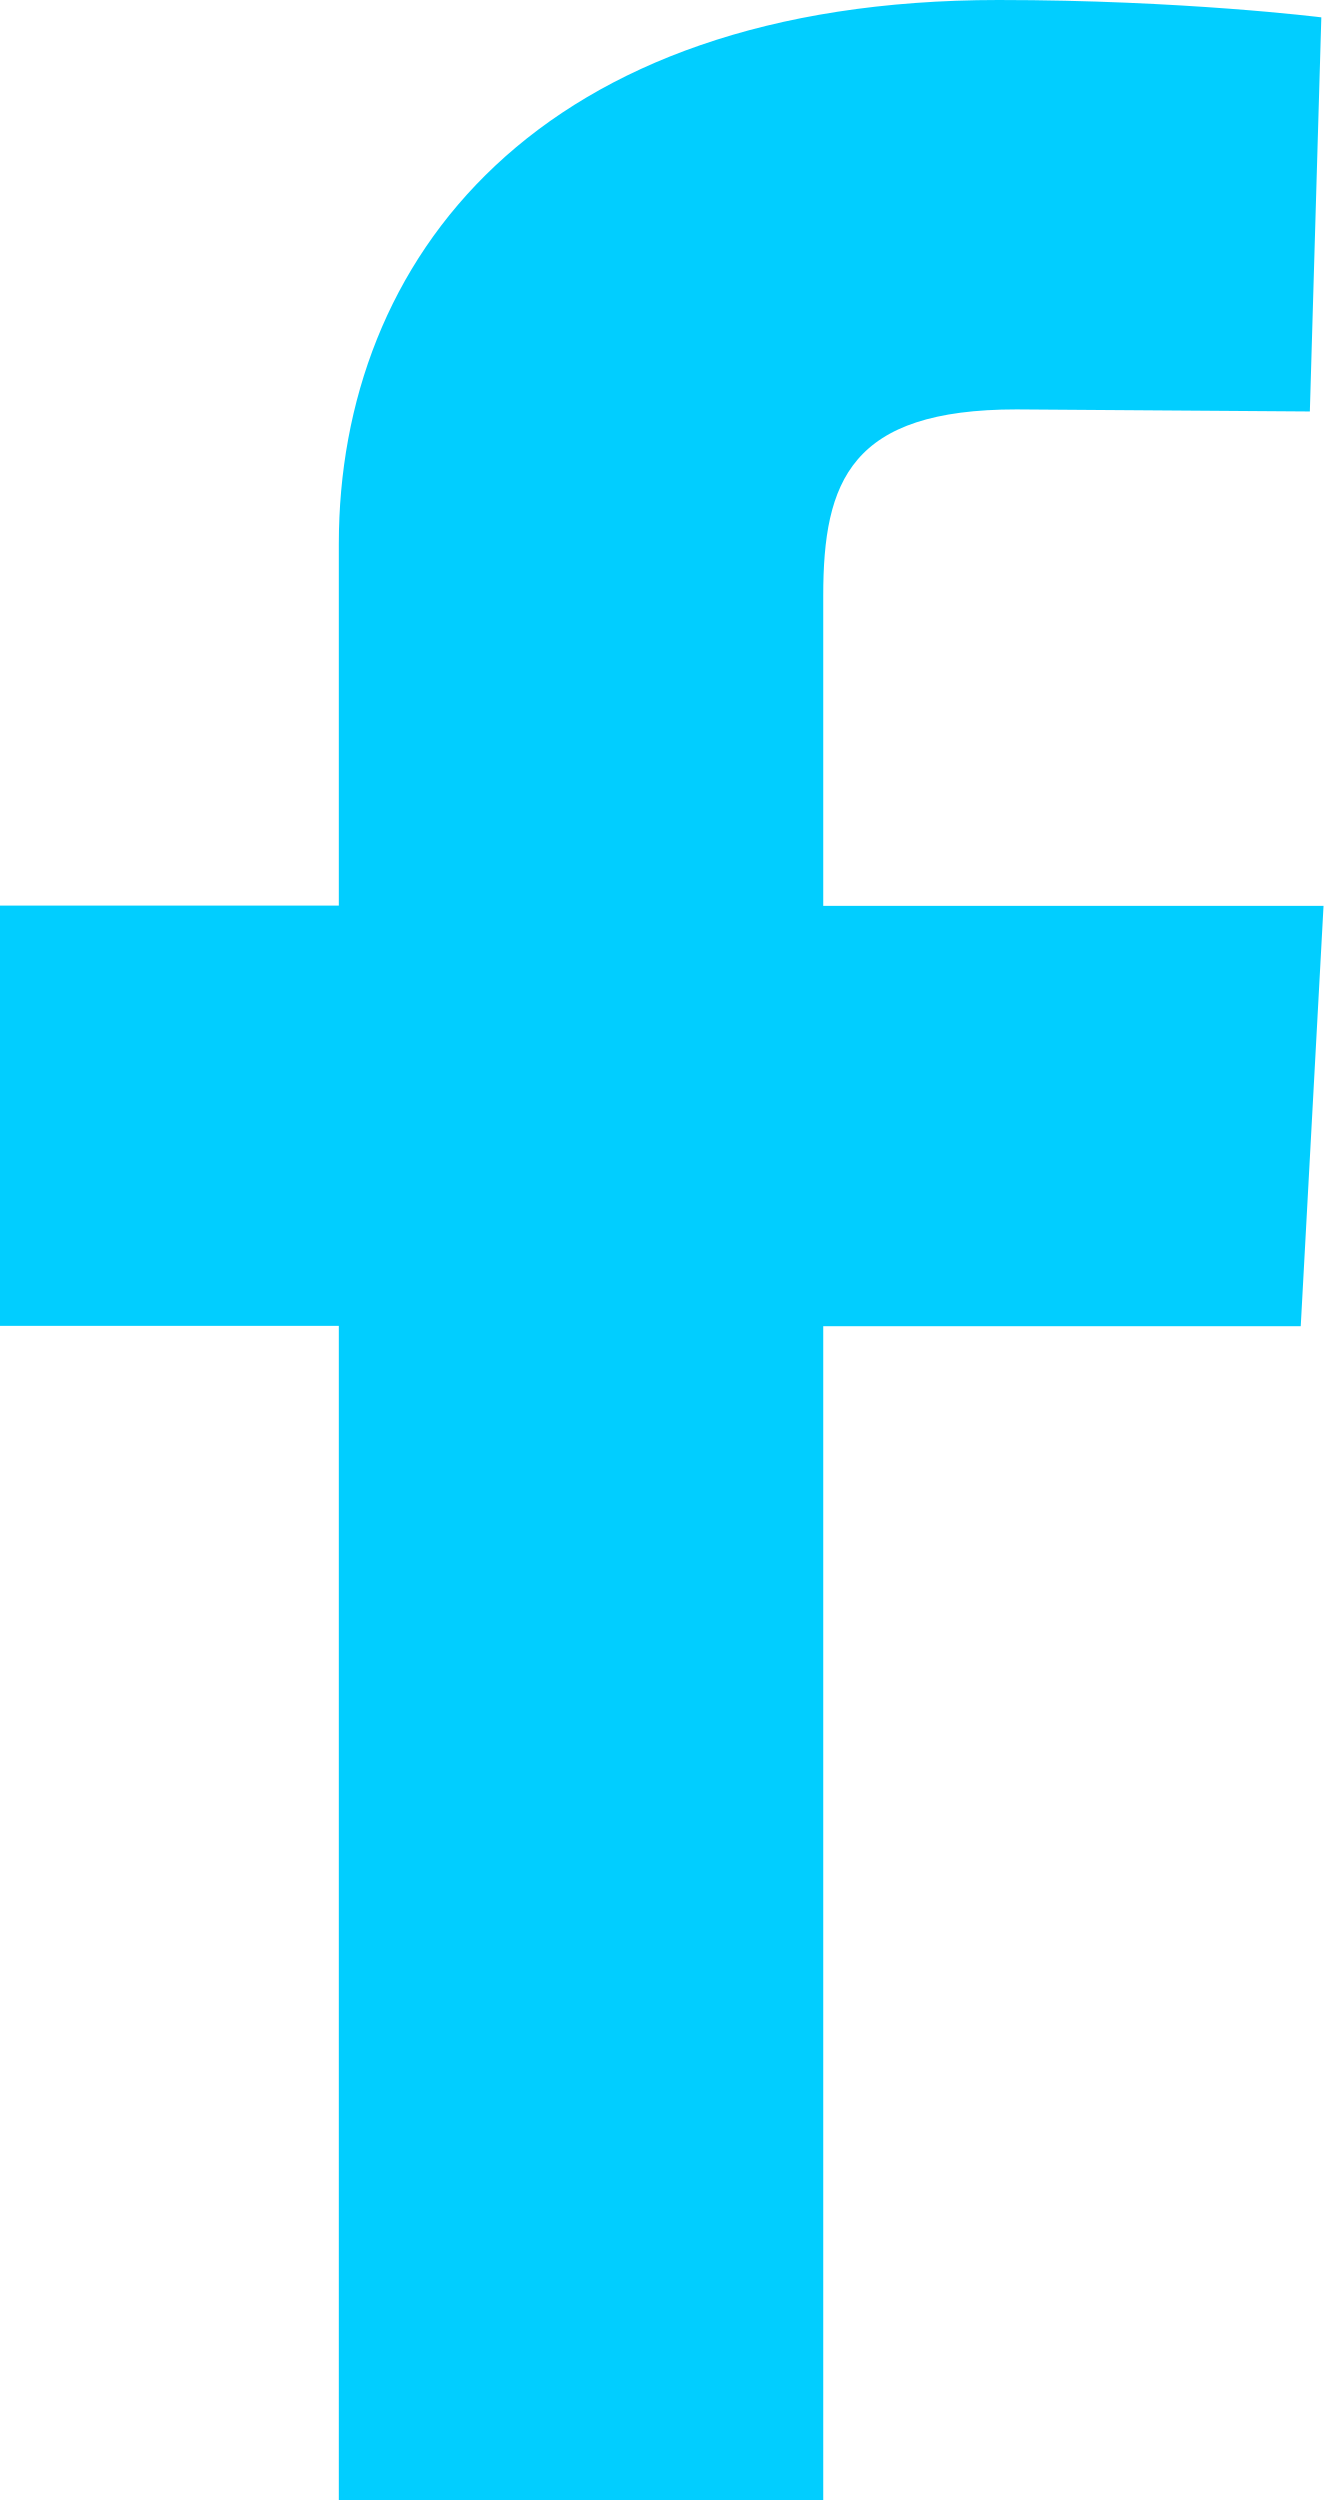
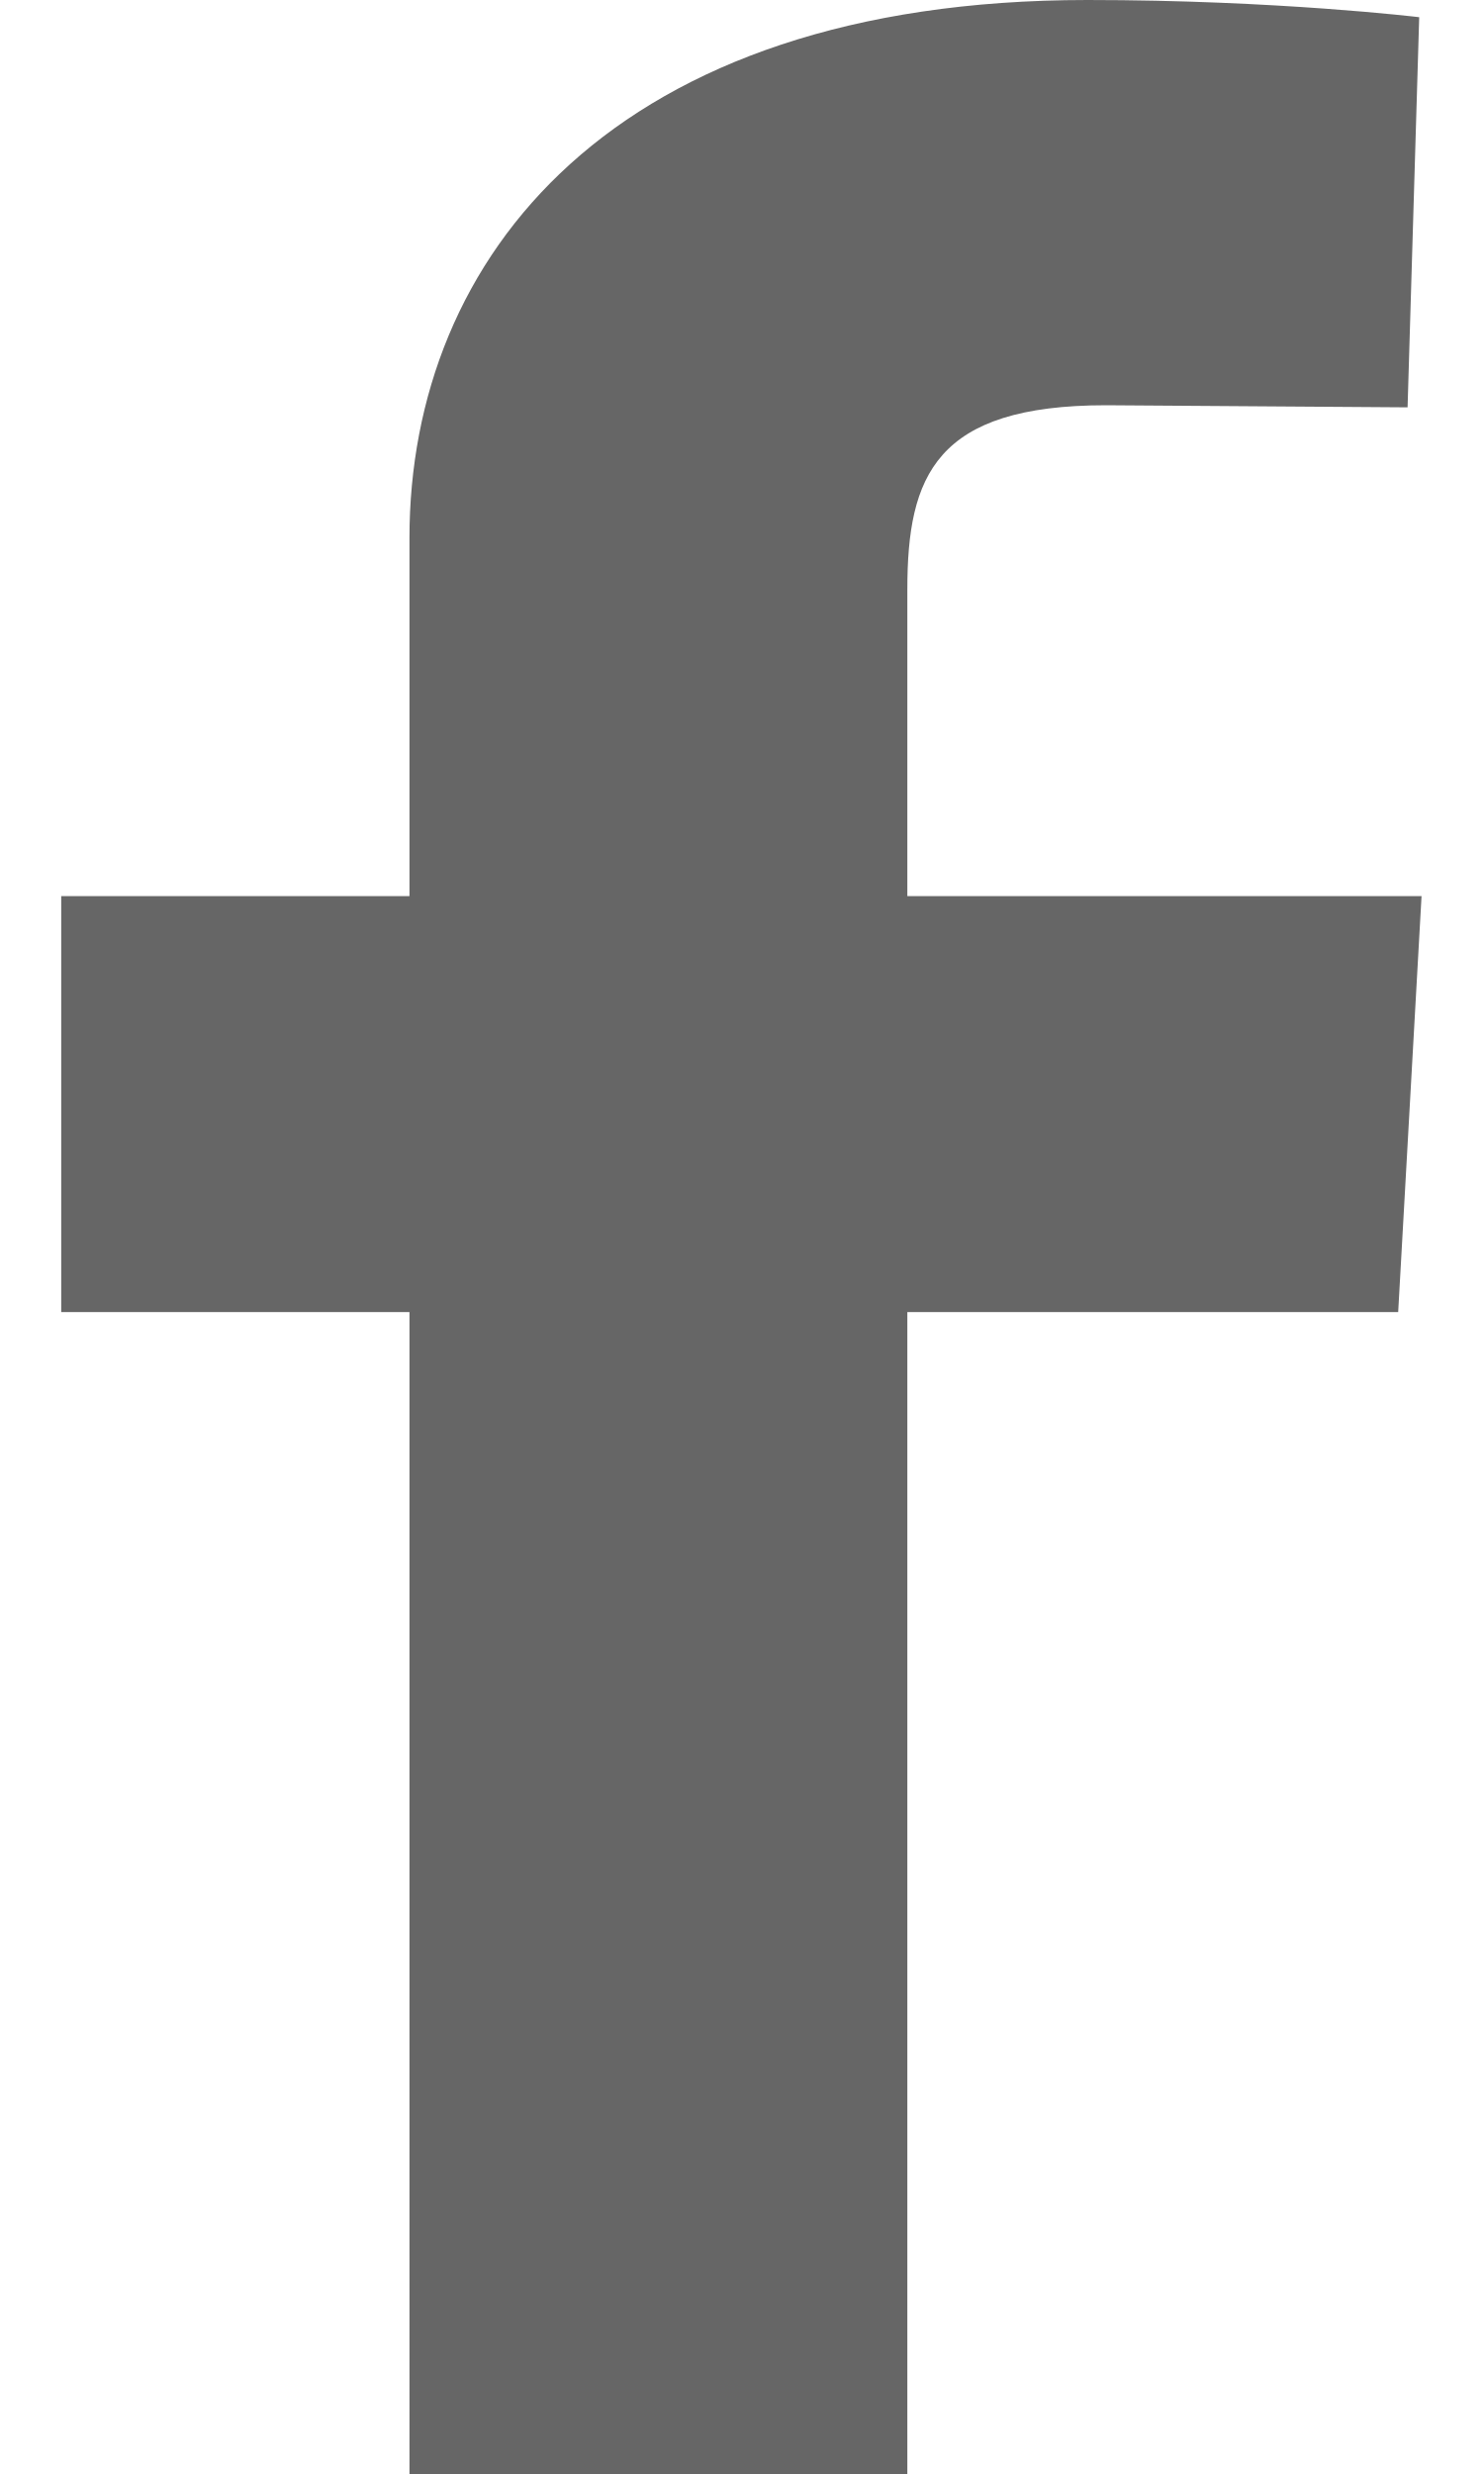
- <svg xmlns="http://www.w3.org/2000/svg" width="9" height="17" viewBox="0 0 9 17">
-   <path d="M2.304 17V9.016H0V6.158h2.304v-2.46C2.304 1.768 3.65 0 6.79 0c1.25 0 2.195.118 2.195.118l-.078 2.68-1.995-.014c-1.128 0-1.314.486-1.314 1.267V6.16H9l-.155 2.858H5.598V17H2.304" fill="#01ceff" fill-rule="evenodd" />
+ <svg xmlns="http://www.w3.org/2000/svg" width="12" height="20" viewBox="0 0 12 20">
+   <path fill="#666666" fill-rule="evenodd" d="M76.311,33 L76.311,23.607 L73.495,23.607 L73.495,20.244 L76.311,20.244 L76.311,17.35 C76.311,15.08 77.956,13 81.793,13 C83.323,13 84.476,13.139 84.476,13.139 L84.382,16.293 L81.944,16.276 C80.564,16.276 80.337,16.847 80.337,17.766 L80.337,20.244 L84.495,20.244 L84.306,23.607 L80.337,23.607 L80.337,33 L76.311,33" transform="translate(-73 -13)" />
</svg>
